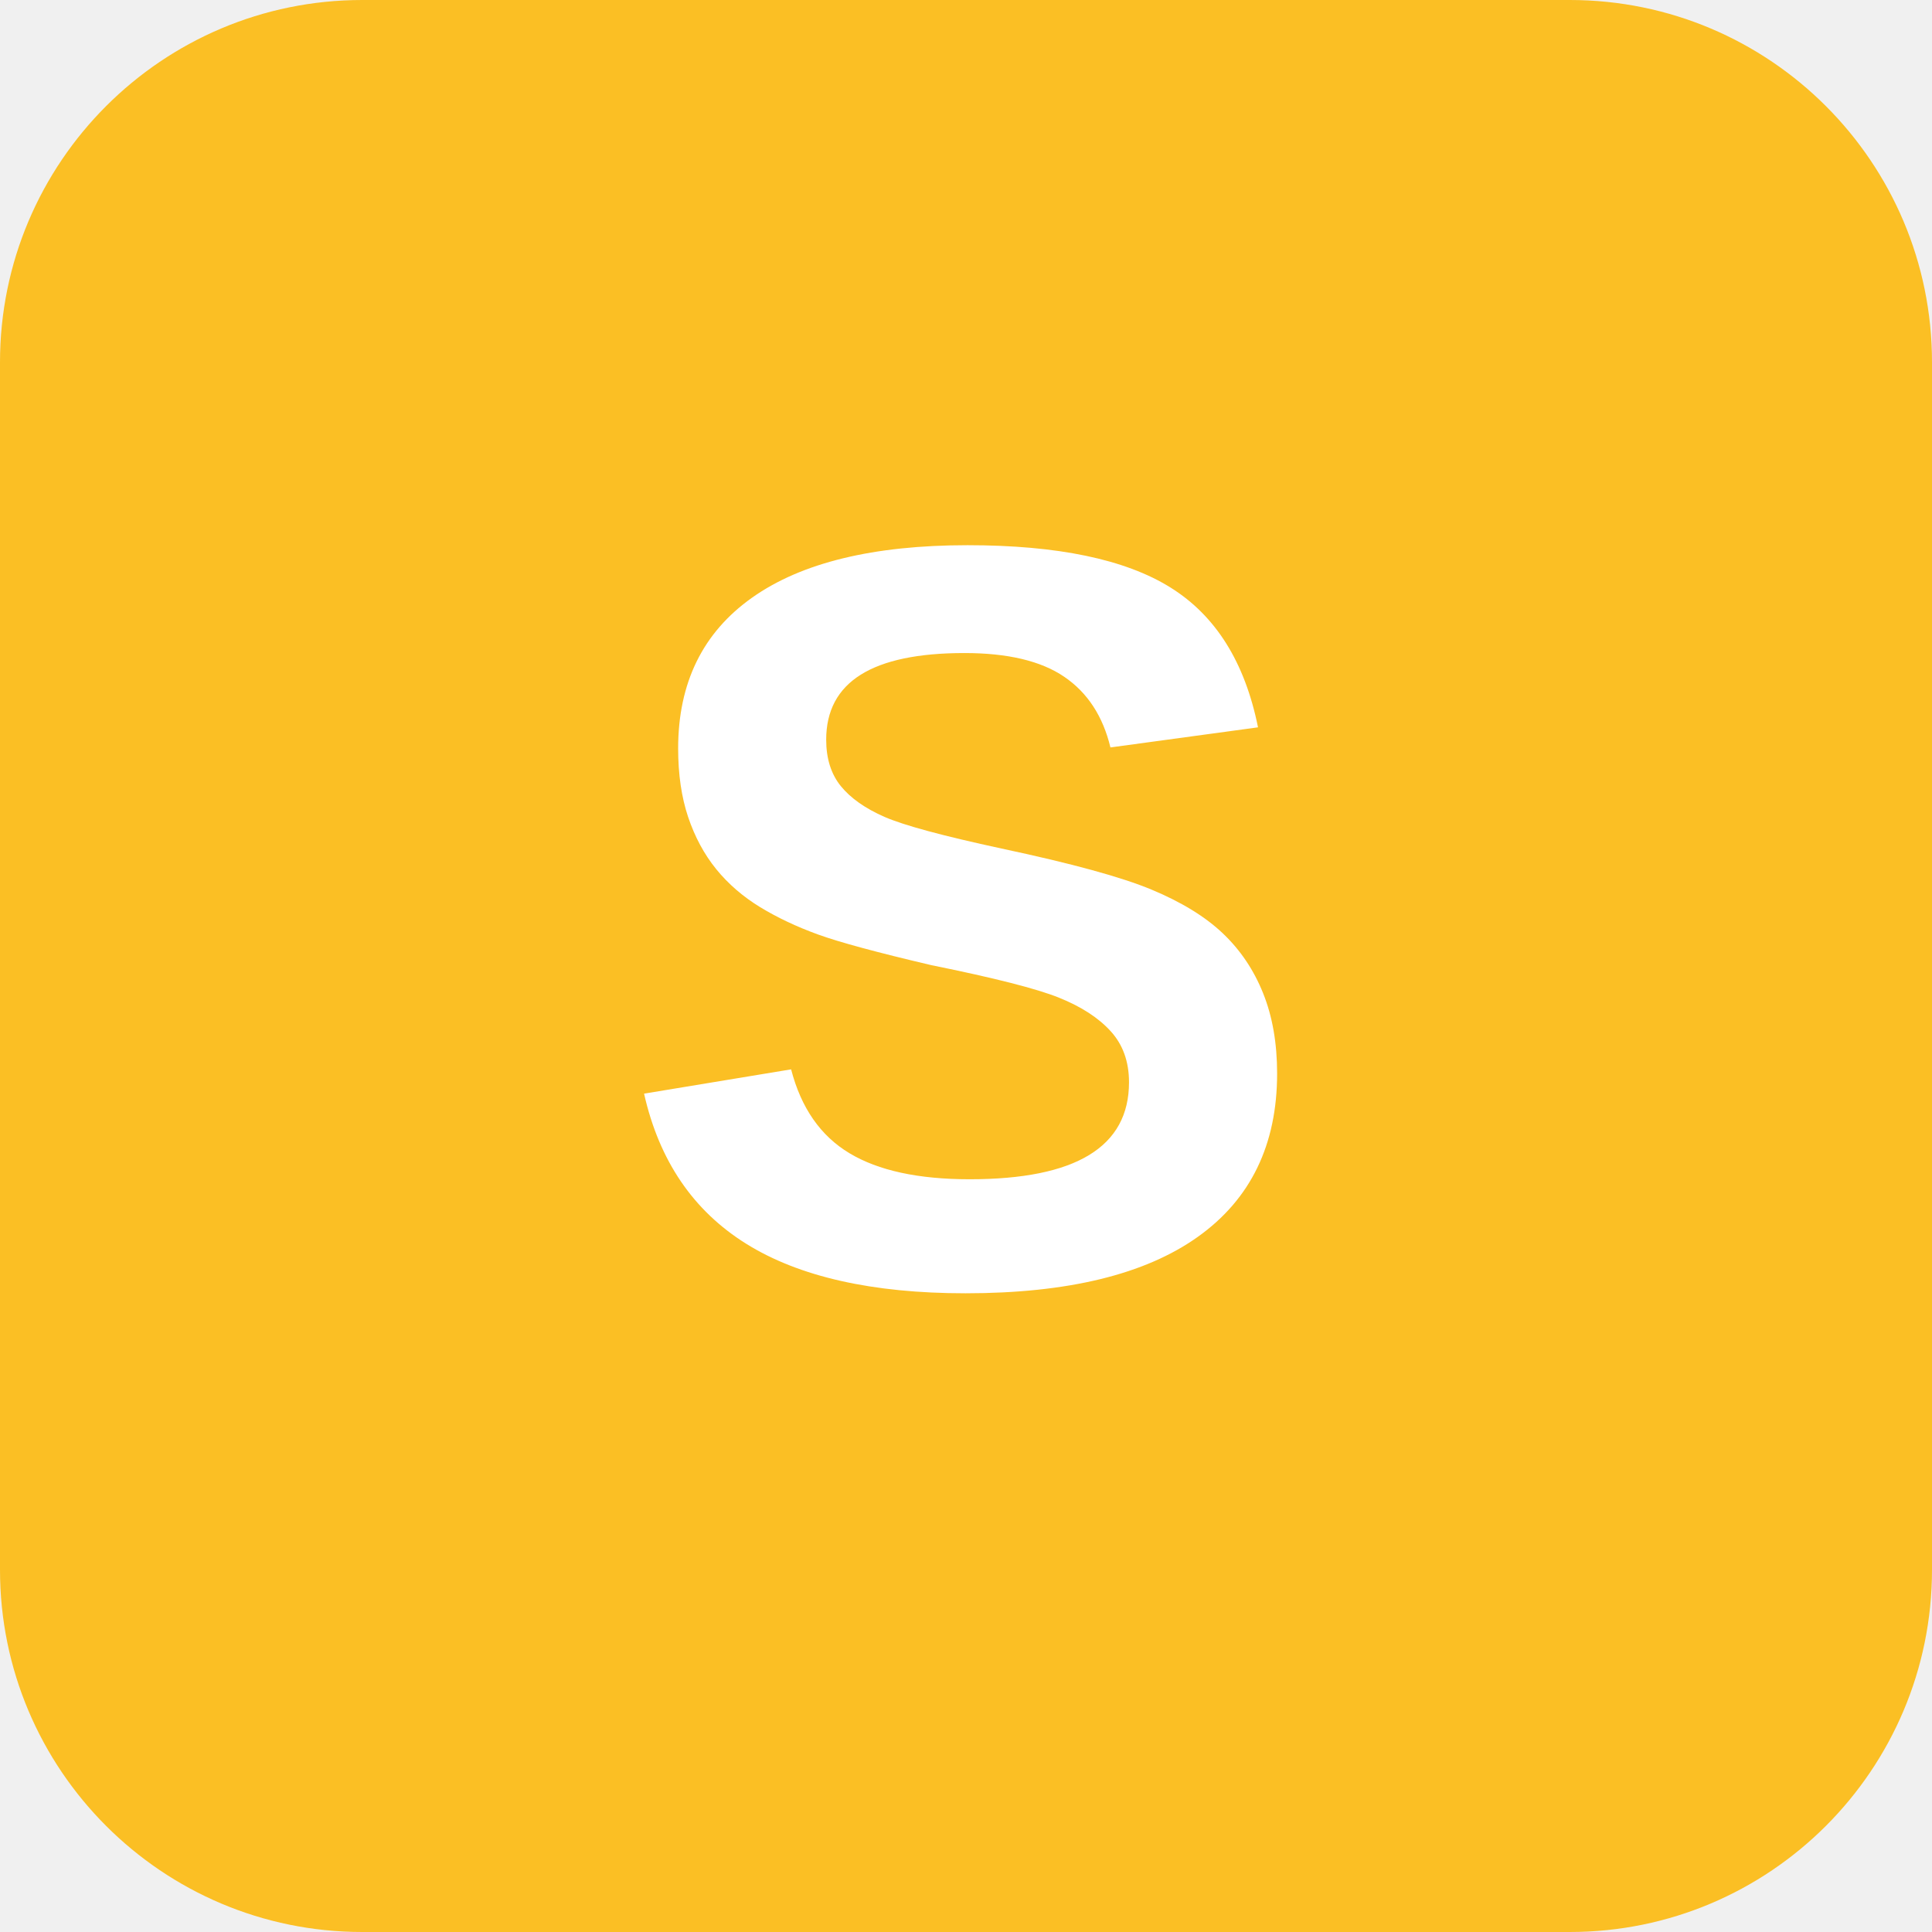
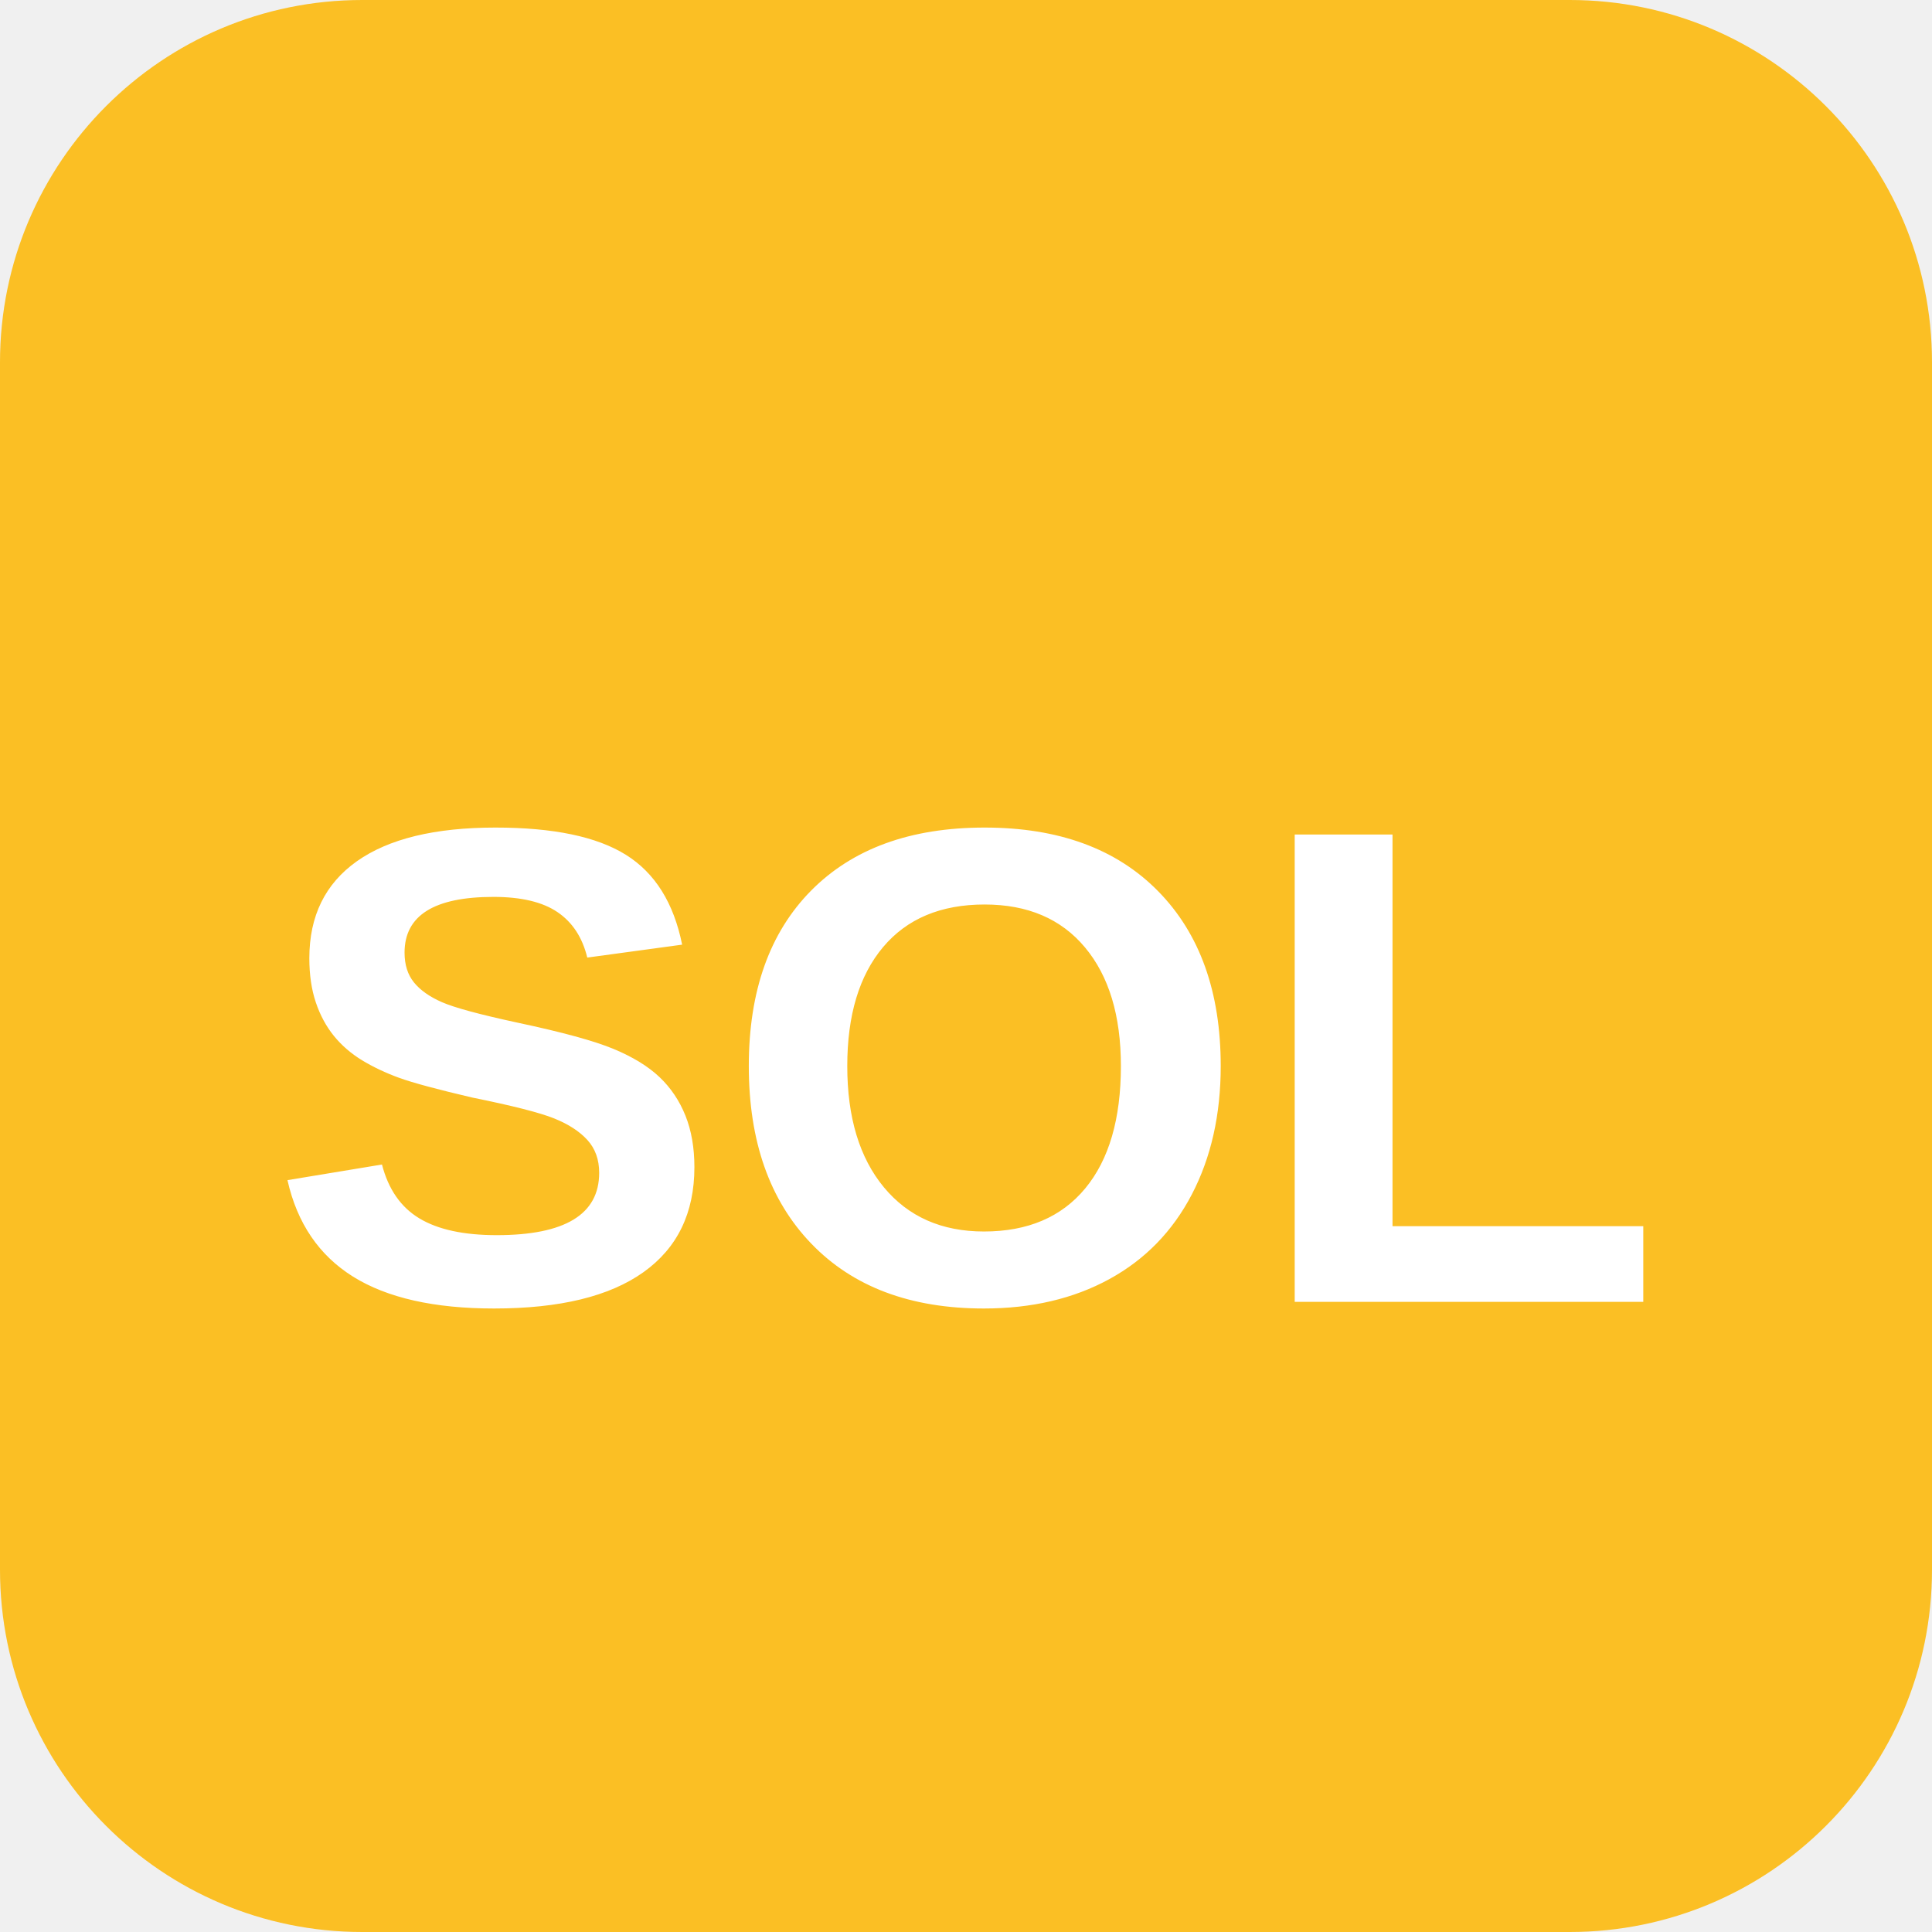
<svg xmlns="http://www.w3.org/2000/svg" viewBox="0 0 512 512">
  <rect width="512" height="512" rx="96" fill="#FBBF24" />
-   <text x="256" y="340" text-anchor="middle" font-family="Arial,sans-serif" font-weight="900" font-size="280" fill="#fff">S</text>
+   <text x="256" y="345" text-anchor="middle" font-family="Arial,sans-serif" font-weight="900" font-size="180" fill="#fff">SOL</text>
</svg>
